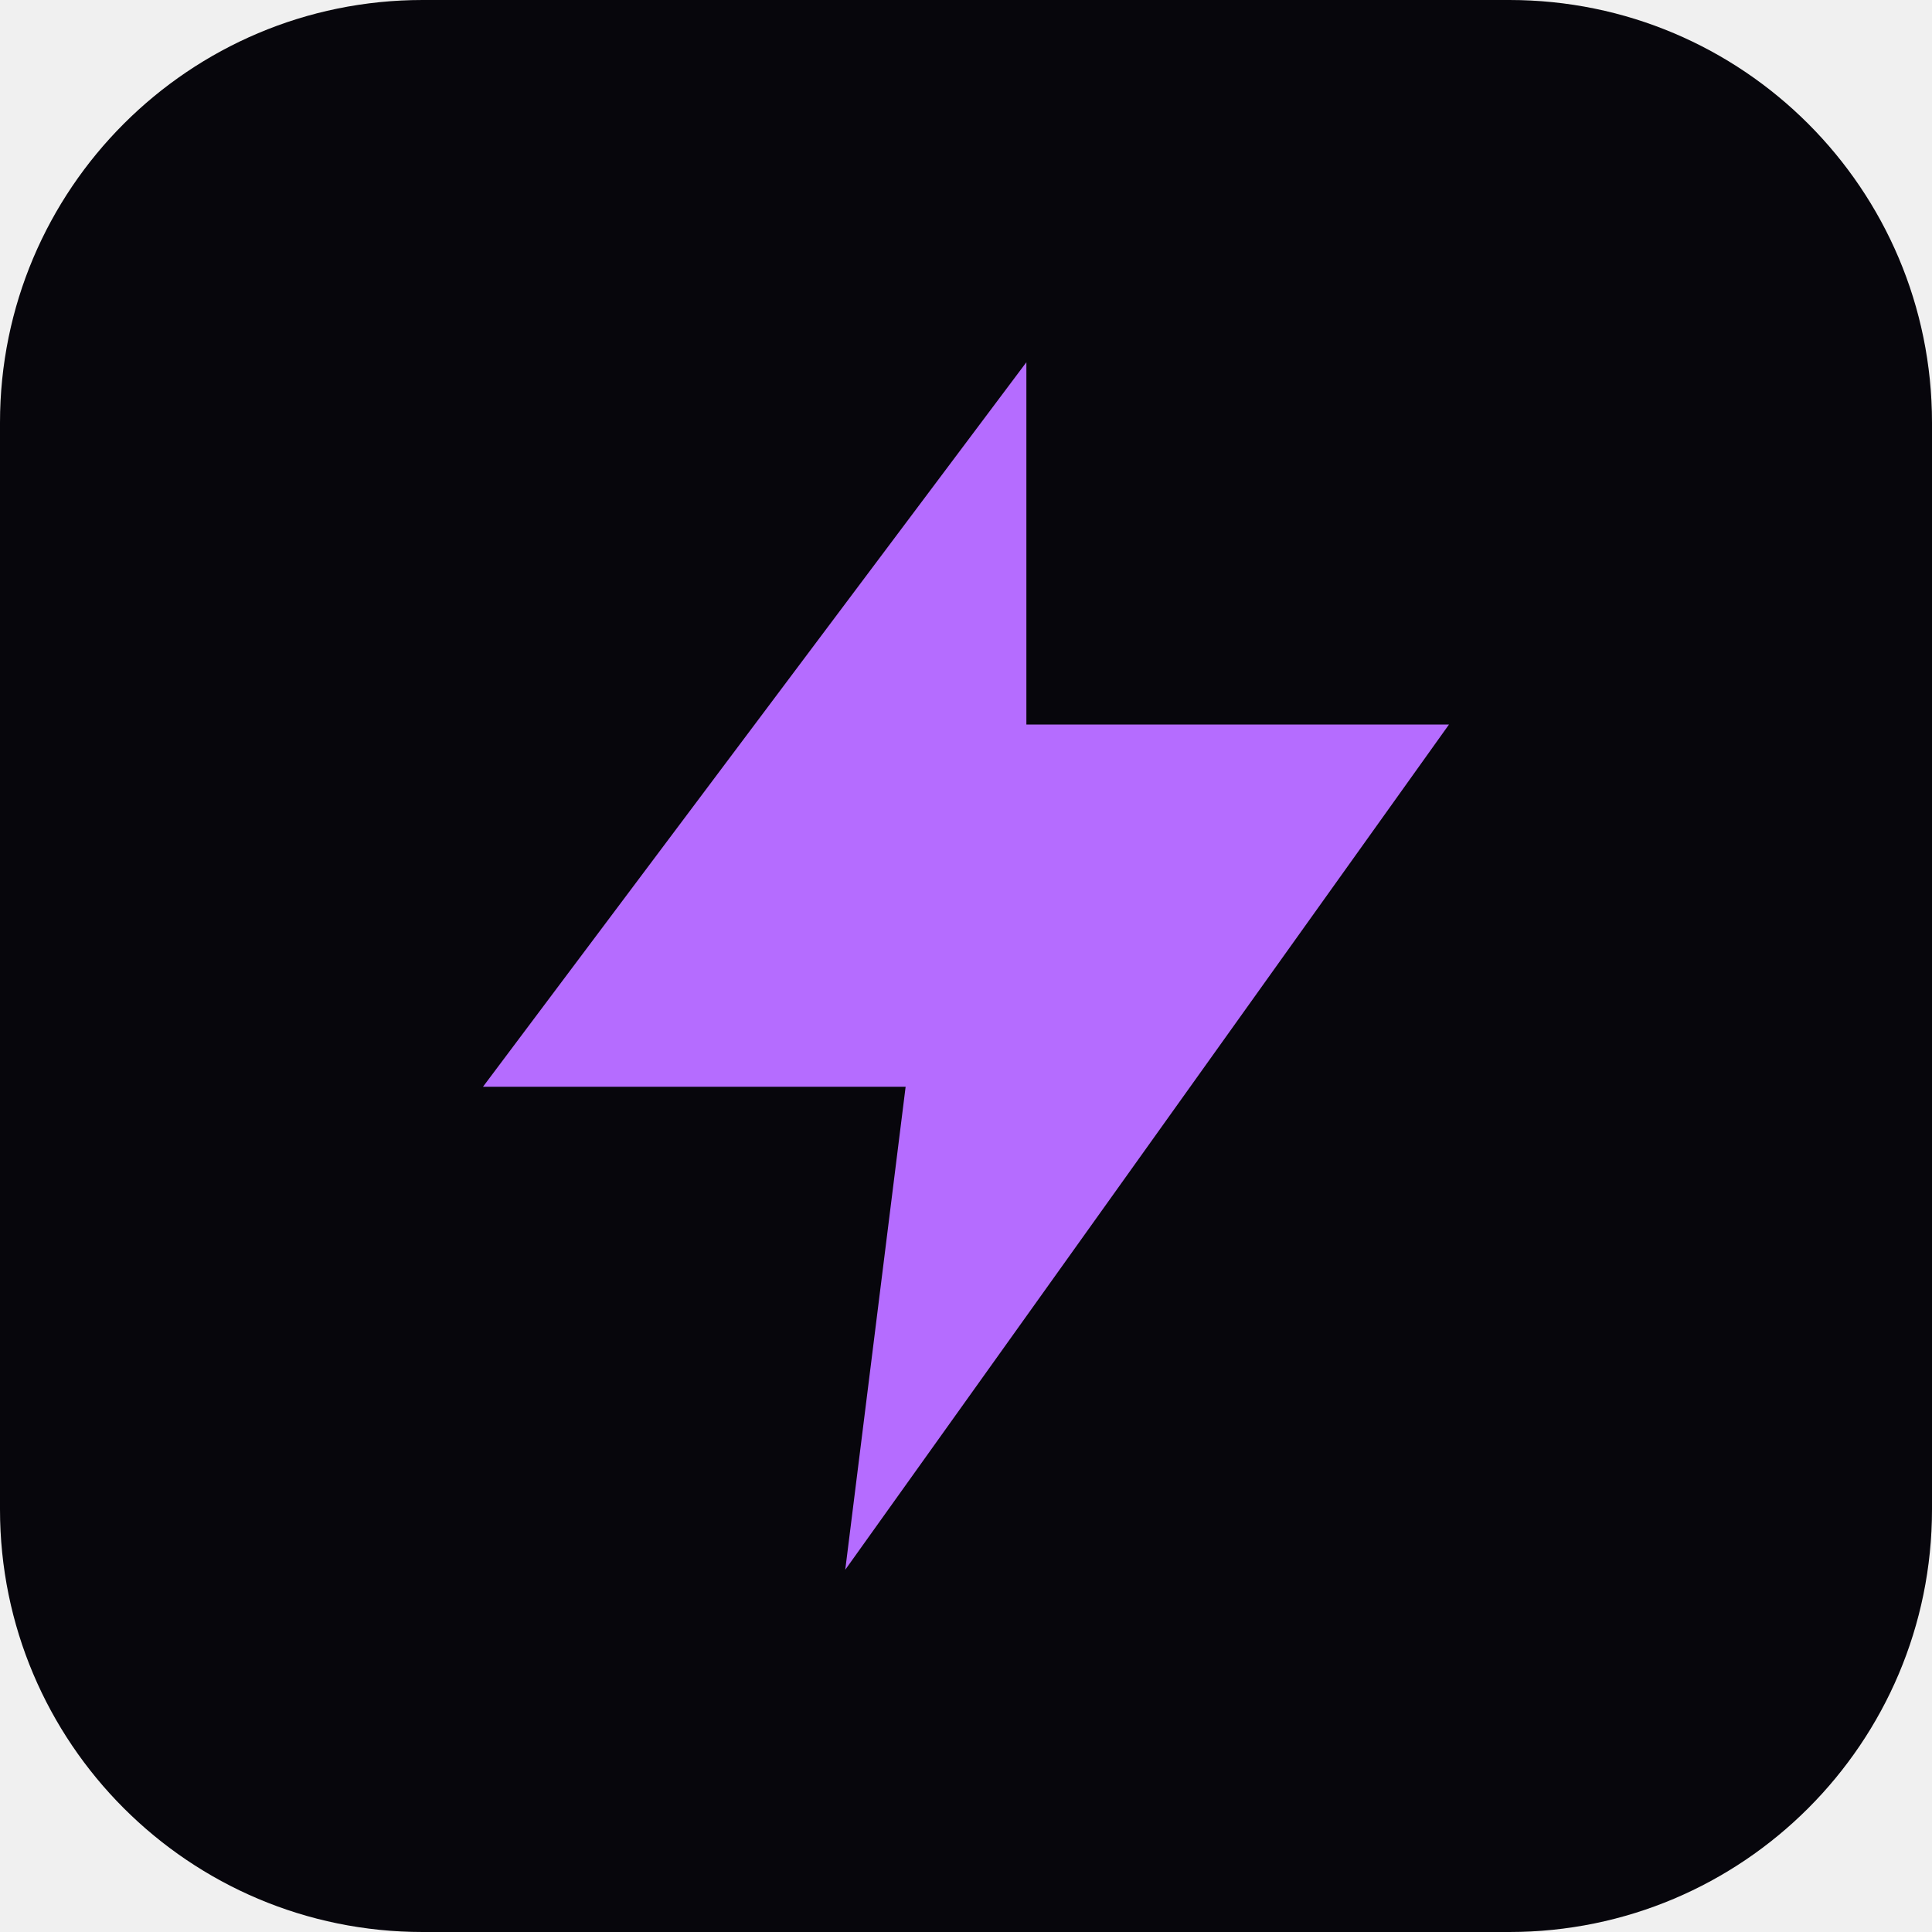
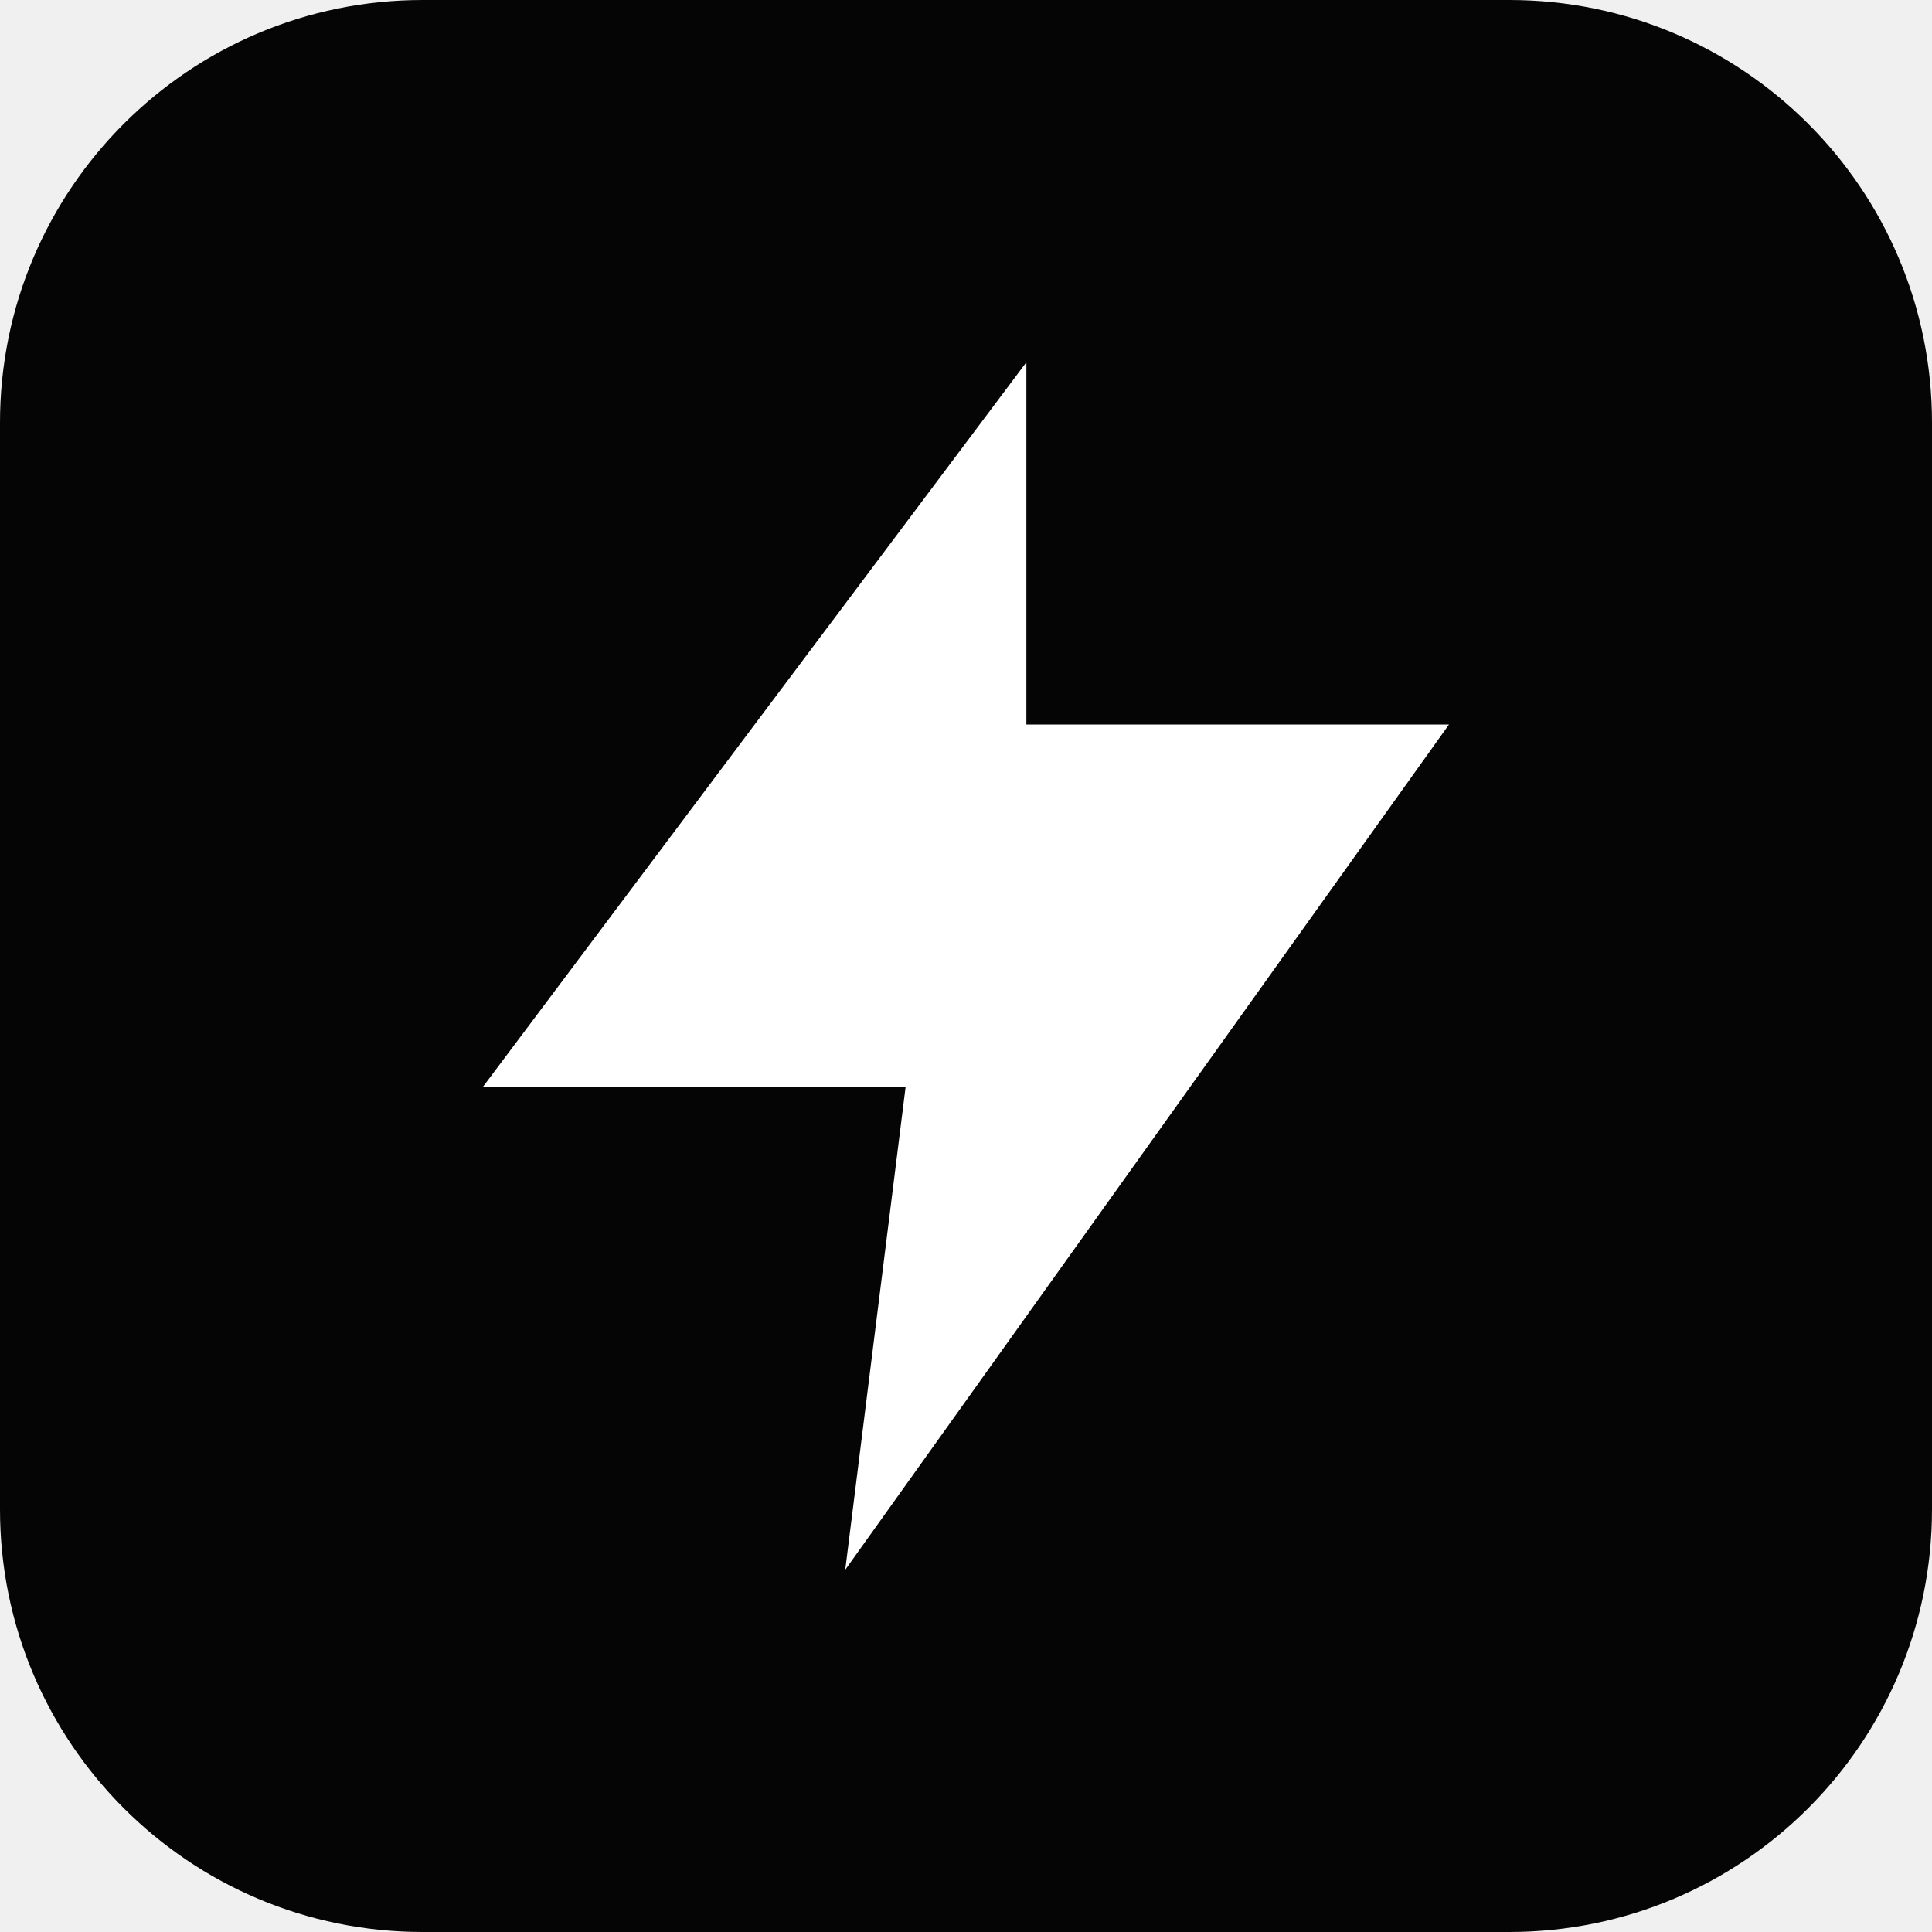
<svg xmlns="http://www.w3.org/2000/svg" viewBox="0 0 512 512">
-   <rect width="512" height="512" rx="112" fill="#07060c" />
+   <rect width="512" height="512" rx="112" fill="#050505" />
  <g transform="translate(256 256) scale(16) translate(-12 -12)">
-     <path fill="#b56cff" d="M13 2 4 14h7l-1 8 10-14h-7l0-6z" />
+     <path fill="#ffffff" d="M13 2 4 14h7l-1 8 10-14h-7l0-6z" />
  </g>
</svg>
